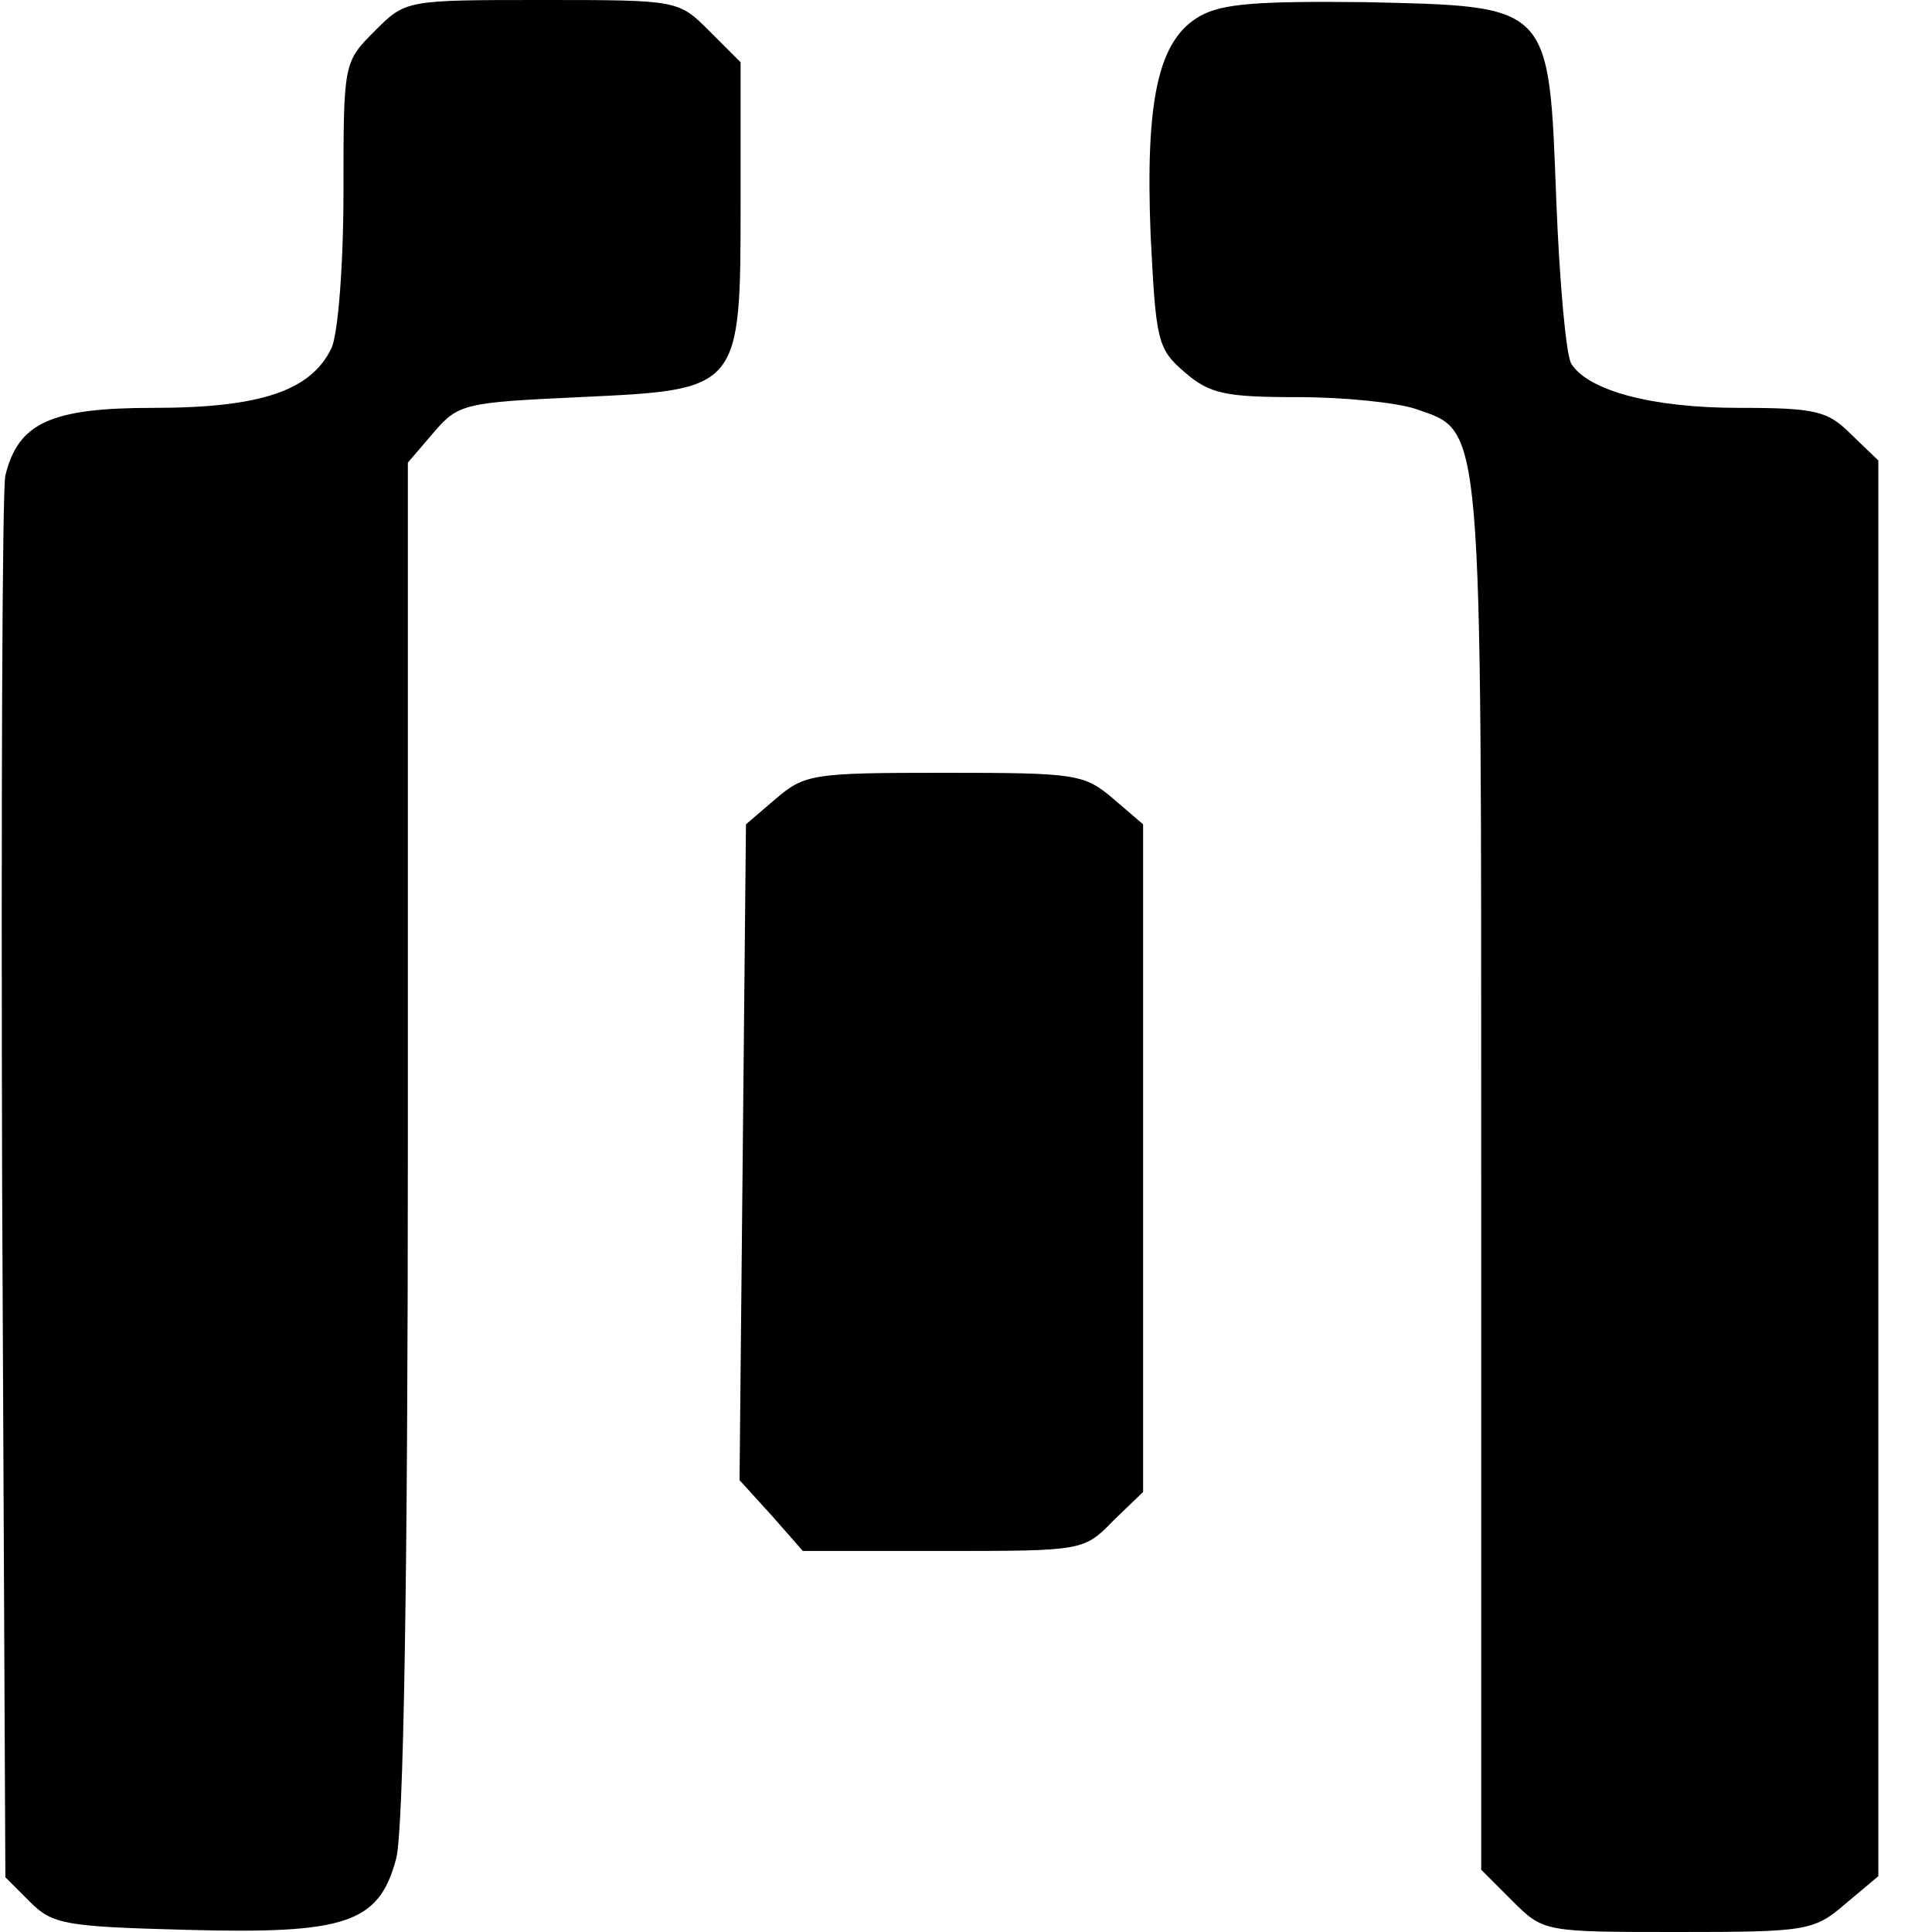
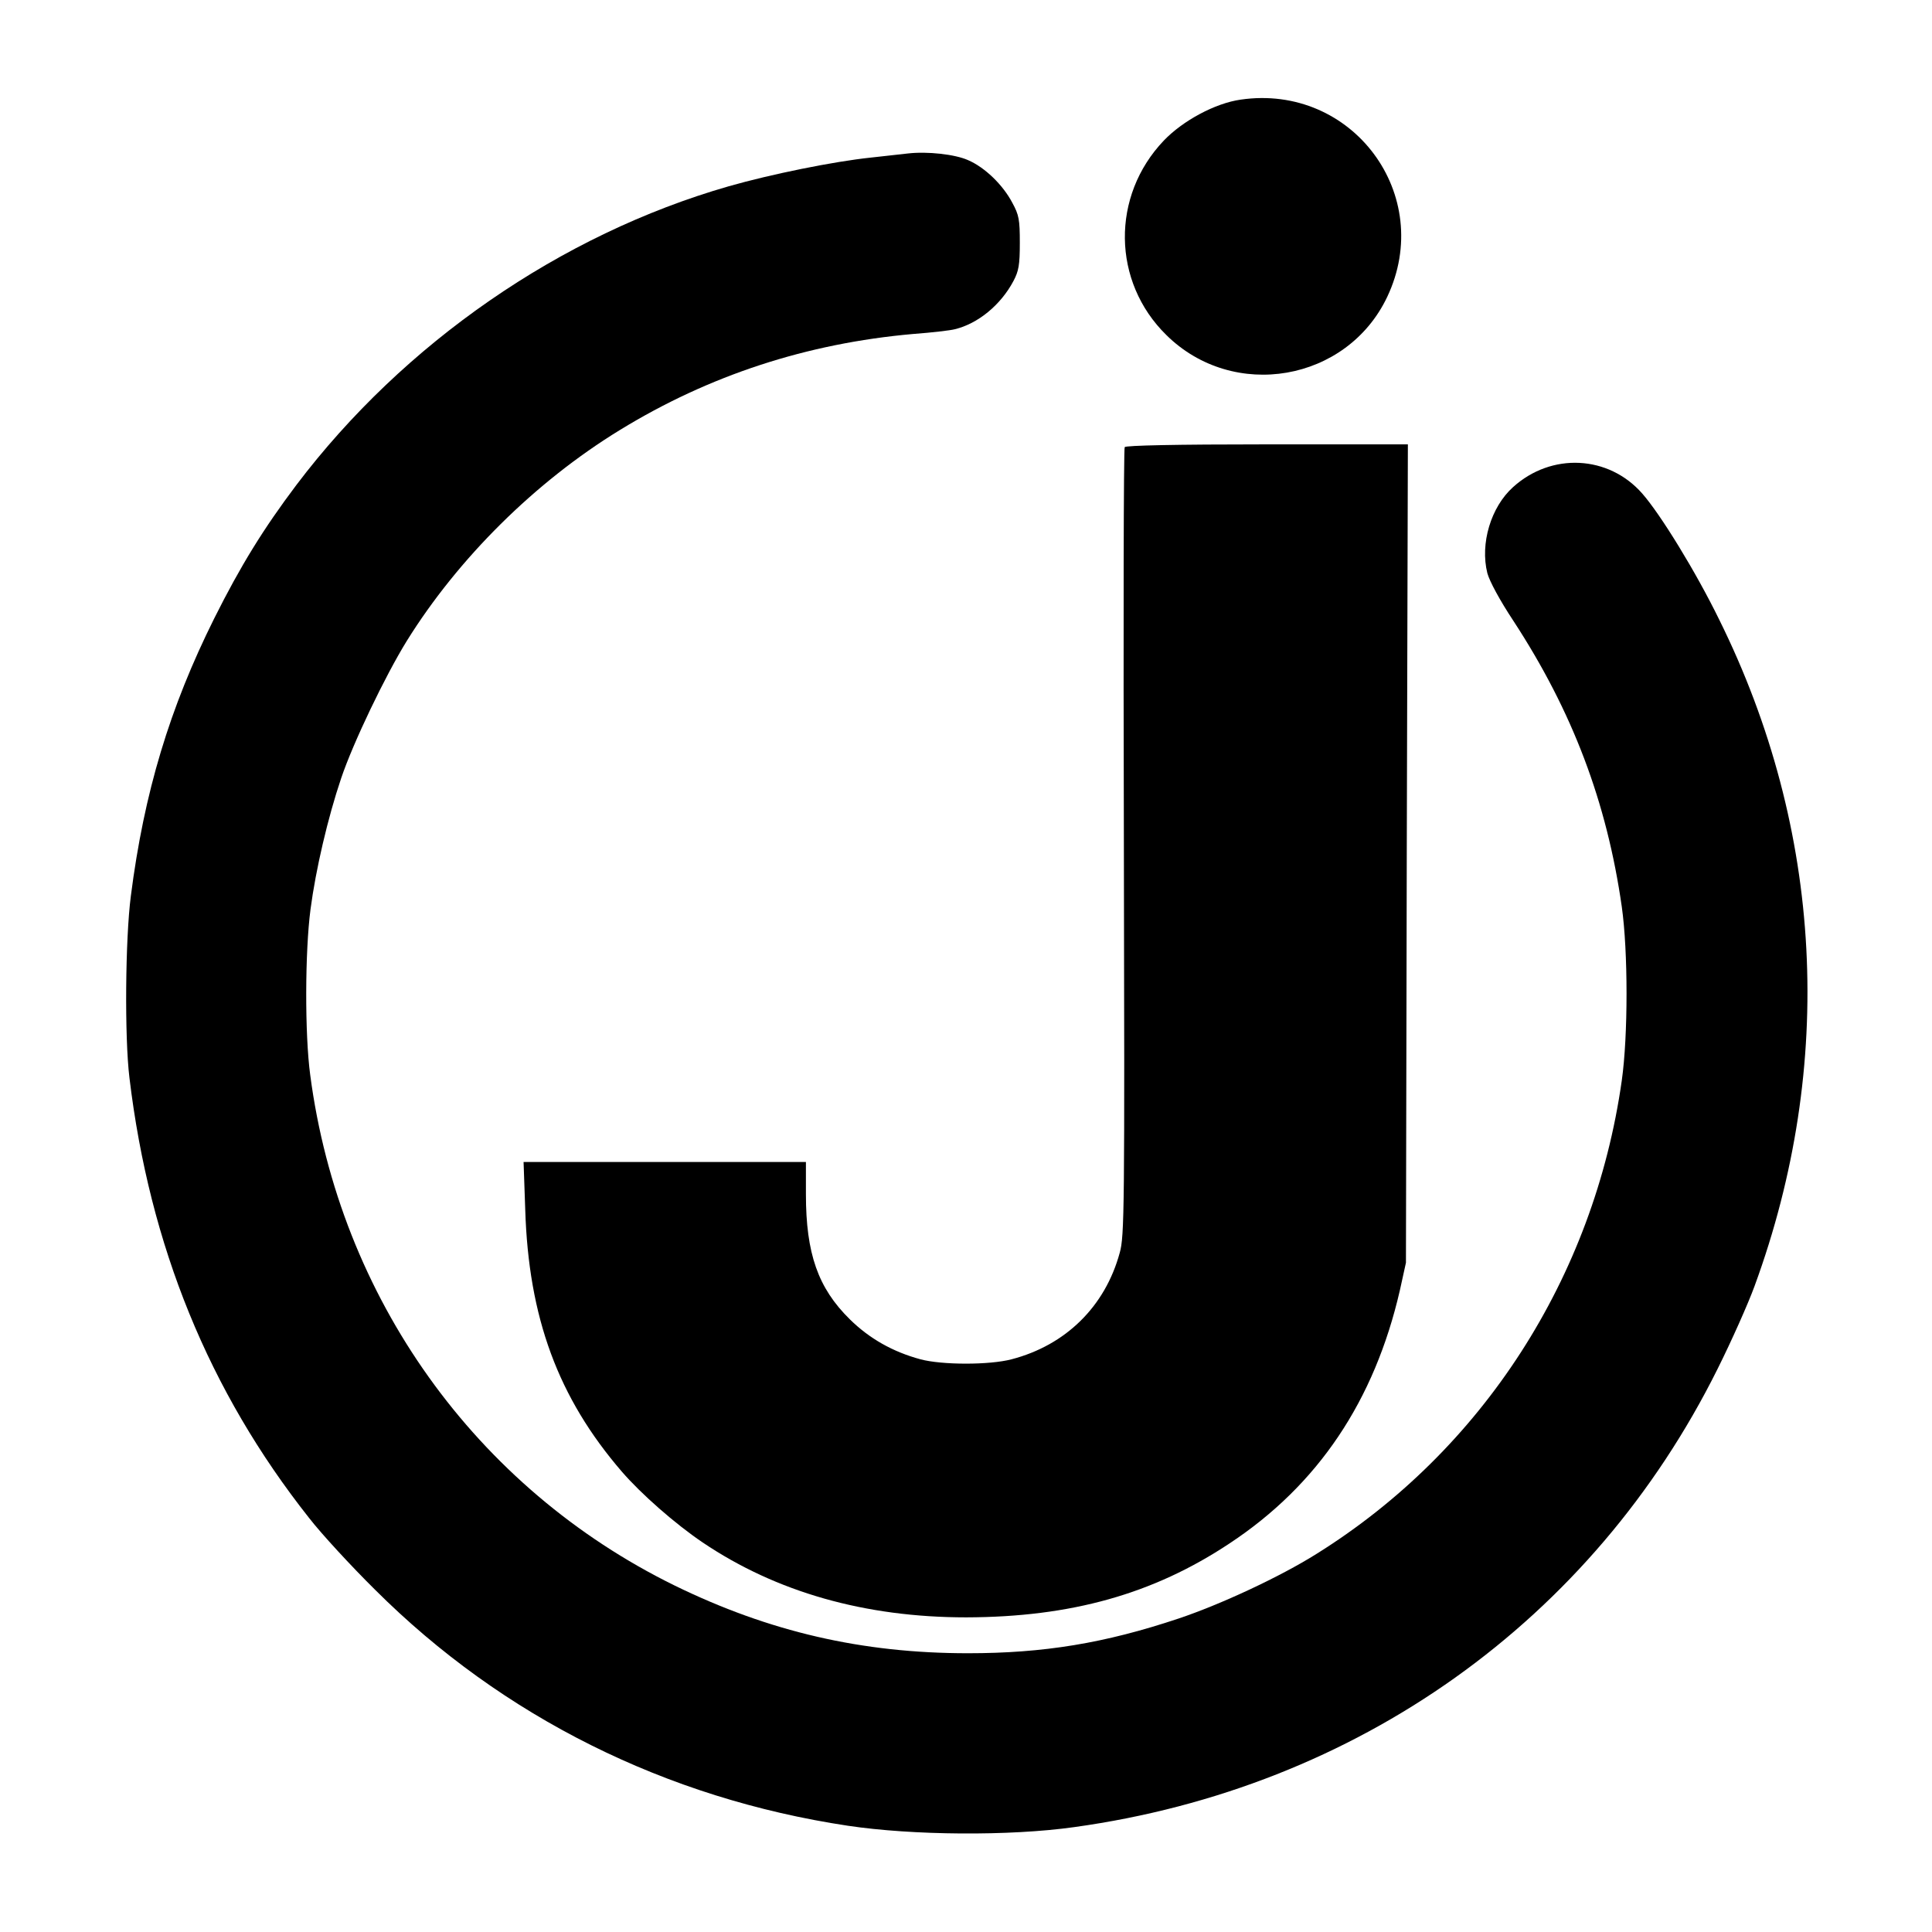
- <svg xmlns="http://www.w3.org/2000/svg" version="1.0" viewBox="0 0 180 180">
-   <path d="M34.9 2.9c-2.9 2.9-2.9 3-2.9 15 0 6.8-.5 13.1-1.1 14.5-1.9 4-6.6 5.6-16.6 5.6C4.7 38 1.7 39.4.5 44.3.2 45.5.1 75.4.2 110.7l.3 64.2 2.3 2.3c2.1 2.1 3.3 2.3 14.6 2.6 14.8.4 17.9-.6 19.5-6.6.7-2.4 1.1-26.2 1.1-66.9V43.1l2.4-2.8c2.3-2.7 2.9-2.8 13.6-3.3 15-.7 15-.6 15-18.2v-13l-2.9-2.9C63.2 0 63.2 0 50.5 0S37.8 0 34.9 2.9zM111.8 1.5c-3.9 2.2-5.1 7.8-4.6 20.4.5 9.8.6 10.6 3.2 12.8 2.3 2 3.8 2.3 10.5 2.3 4.3 0 9.2.5 11 1.1 6.3 2.2 6.1.3 6.1 71.4v64.7l2.9 2.9c2.9 2.9 3 2.9 15.4 2.9 12 0 12.7-.1 15.6-2.6l3.1-2.6V42.9l-2.5-2.4c-2.2-2.2-3.2-2.5-10.5-2.5-8.1 0-14-1.6-15.6-4.1-.5-.8-1.1-7.6-1.4-15.1C144.3.3 144.6.6 127.2.2c-9.8-.1-13.3.1-15.4 1.3zM72.3 74.4l-2.8 2.4-.3 30.6-.3 30.5 3 3.3 2.9 3.3h13.1c12.9 0 13.1 0 15.8-2.8l2.8-2.7V76.8l-2.8-2.4C101 72.1 100.2 72 88 72s-13 .1-15.7 2.4z" />
+ <svg xmlns="http://www.w3.org/2000/svg" version="1.0" viewBox="0 0 700 700">
+   <path d="M449.5 36.1c-9.2 1.3-20.9 7.6-27.8 14.8-19.2 20.1-18.8 51.2.9 70.5 24.3 24 65.4 16.9 80-13.8 17.5-36.9-12.6-77.4-53.1-71.5z" />
+   <path d="M329 55.6c-1.9.2-8 .9-13.5 1.5-13.4 1.4-36.1 6-51.5 10.4-60.9 17.5-117.7 56.8-156.6 108.2-11.9 15.8-20.2 29.2-29.8 48.4-16.1 32.3-25.4 63-30.2 100.6-2 15.4-2.3 51.1-.5 65.8C54.2 451.4 75.7 504.1 112 550c4.5 5.8 15.3 17.5 23.9 26 46.2 46.1 105.5 75.6 171.3 85.5 23.4 3.5 58.5 3.8 82 .5 102.6-14.2 187.8-74.9 233.1-166 5.1-10.2 11.1-23.7 13.4-30 29.4-80.2 24.9-165.4-12.8-241.5-8.5-17.4-21.3-38.2-27.9-45.7-12.2-13.9-32.9-14.9-46.8-2.3-8 7.2-12 20.4-9.3 31.2.8 2.9 4.5 9.8 9.4 17.2 21.5 32.9 33.9 65.8 39.3 103.6 2.3 16.2 2.3 46.8 0 63-10.1 71.4-50.5 134-110.6 171.5-13.2 8.3-34.7 18.3-49.9 23.4-26.9 9-49 12.6-76.4 12.6-38.4 0-72-7.8-106.2-24.5-72.2-35.4-121.5-104.4-132.1-185-2-14.8-1.9-44.8.1-60 1.9-14.5 6.3-33.3 11.1-47.5 4.3-12.8 16-37.2 23.8-49.8 18.6-29.9 46.5-57.6 77.2-76.4 32.3-19.8 67.7-31.4 106.3-34.8 6.8-.5 13.5-1.3 15-1.7 8.4-2 16.7-8.8 21.3-17.5 1.9-3.6 2.3-5.8 2.3-13.8 0-8.4-.3-10.1-2.7-14.5-3.4-6.5-10-12.9-16.1-15.5-4.7-2.1-14.7-3.2-21.7-2.4z" />
+   <path d="M407.5 162c-.4.6-.5 65-.3 143.3.3 133.4.2 142.6-1.5 148.6-5.3 19.5-19.6 33.5-39.2 38.6-8 2.1-25.1 2.1-33 0-10-2.7-18.5-7.5-25.6-14.5-11.5-11.3-15.9-23.8-15.9-45.3V421H189.7l.6 17.2c1.2 39.2 11.9 68.2 35 95 7 8.1 19.3 18.9 29.2 25.6 26.8 18.1 59 27.2 95.6 27.2 37.9-.1 67.7-8.4 95.4-26.8 32.1-21.2 52.5-51.7 61.7-91.7l2.2-10 .3-148.3.4-148.2h-51c-33.4 0-51.2.4-51.6 1z" />
</svg>
